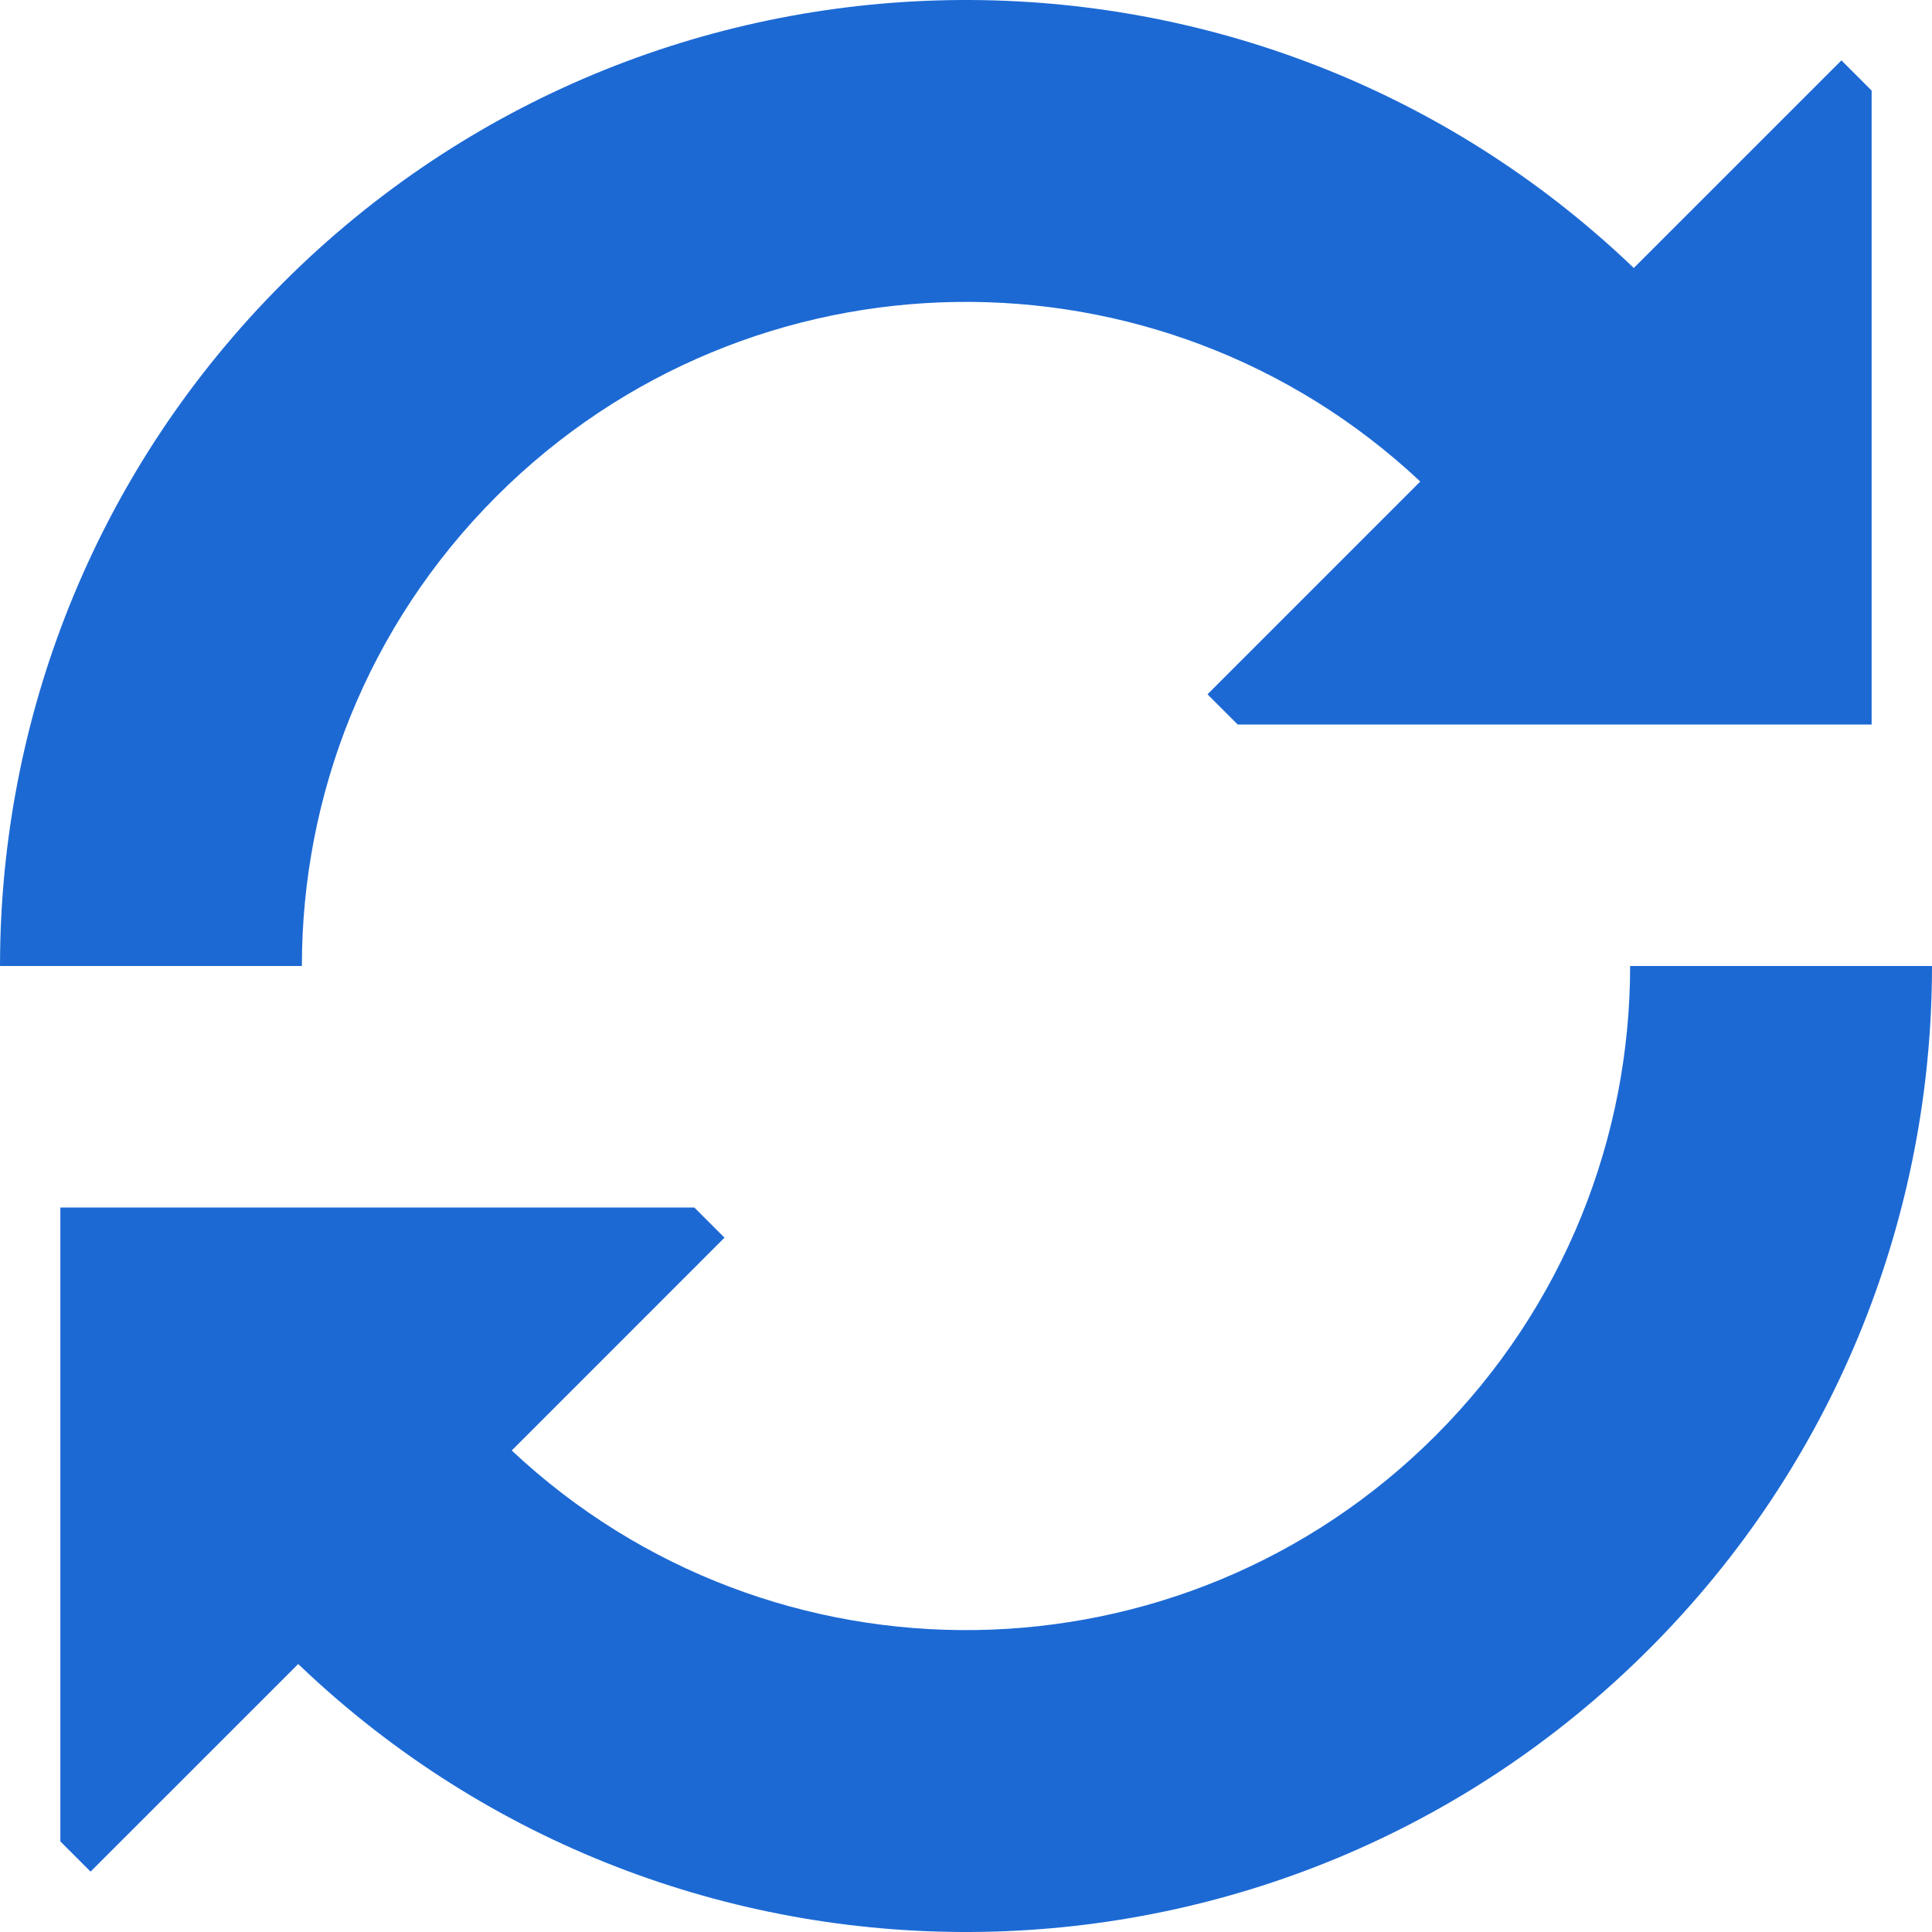
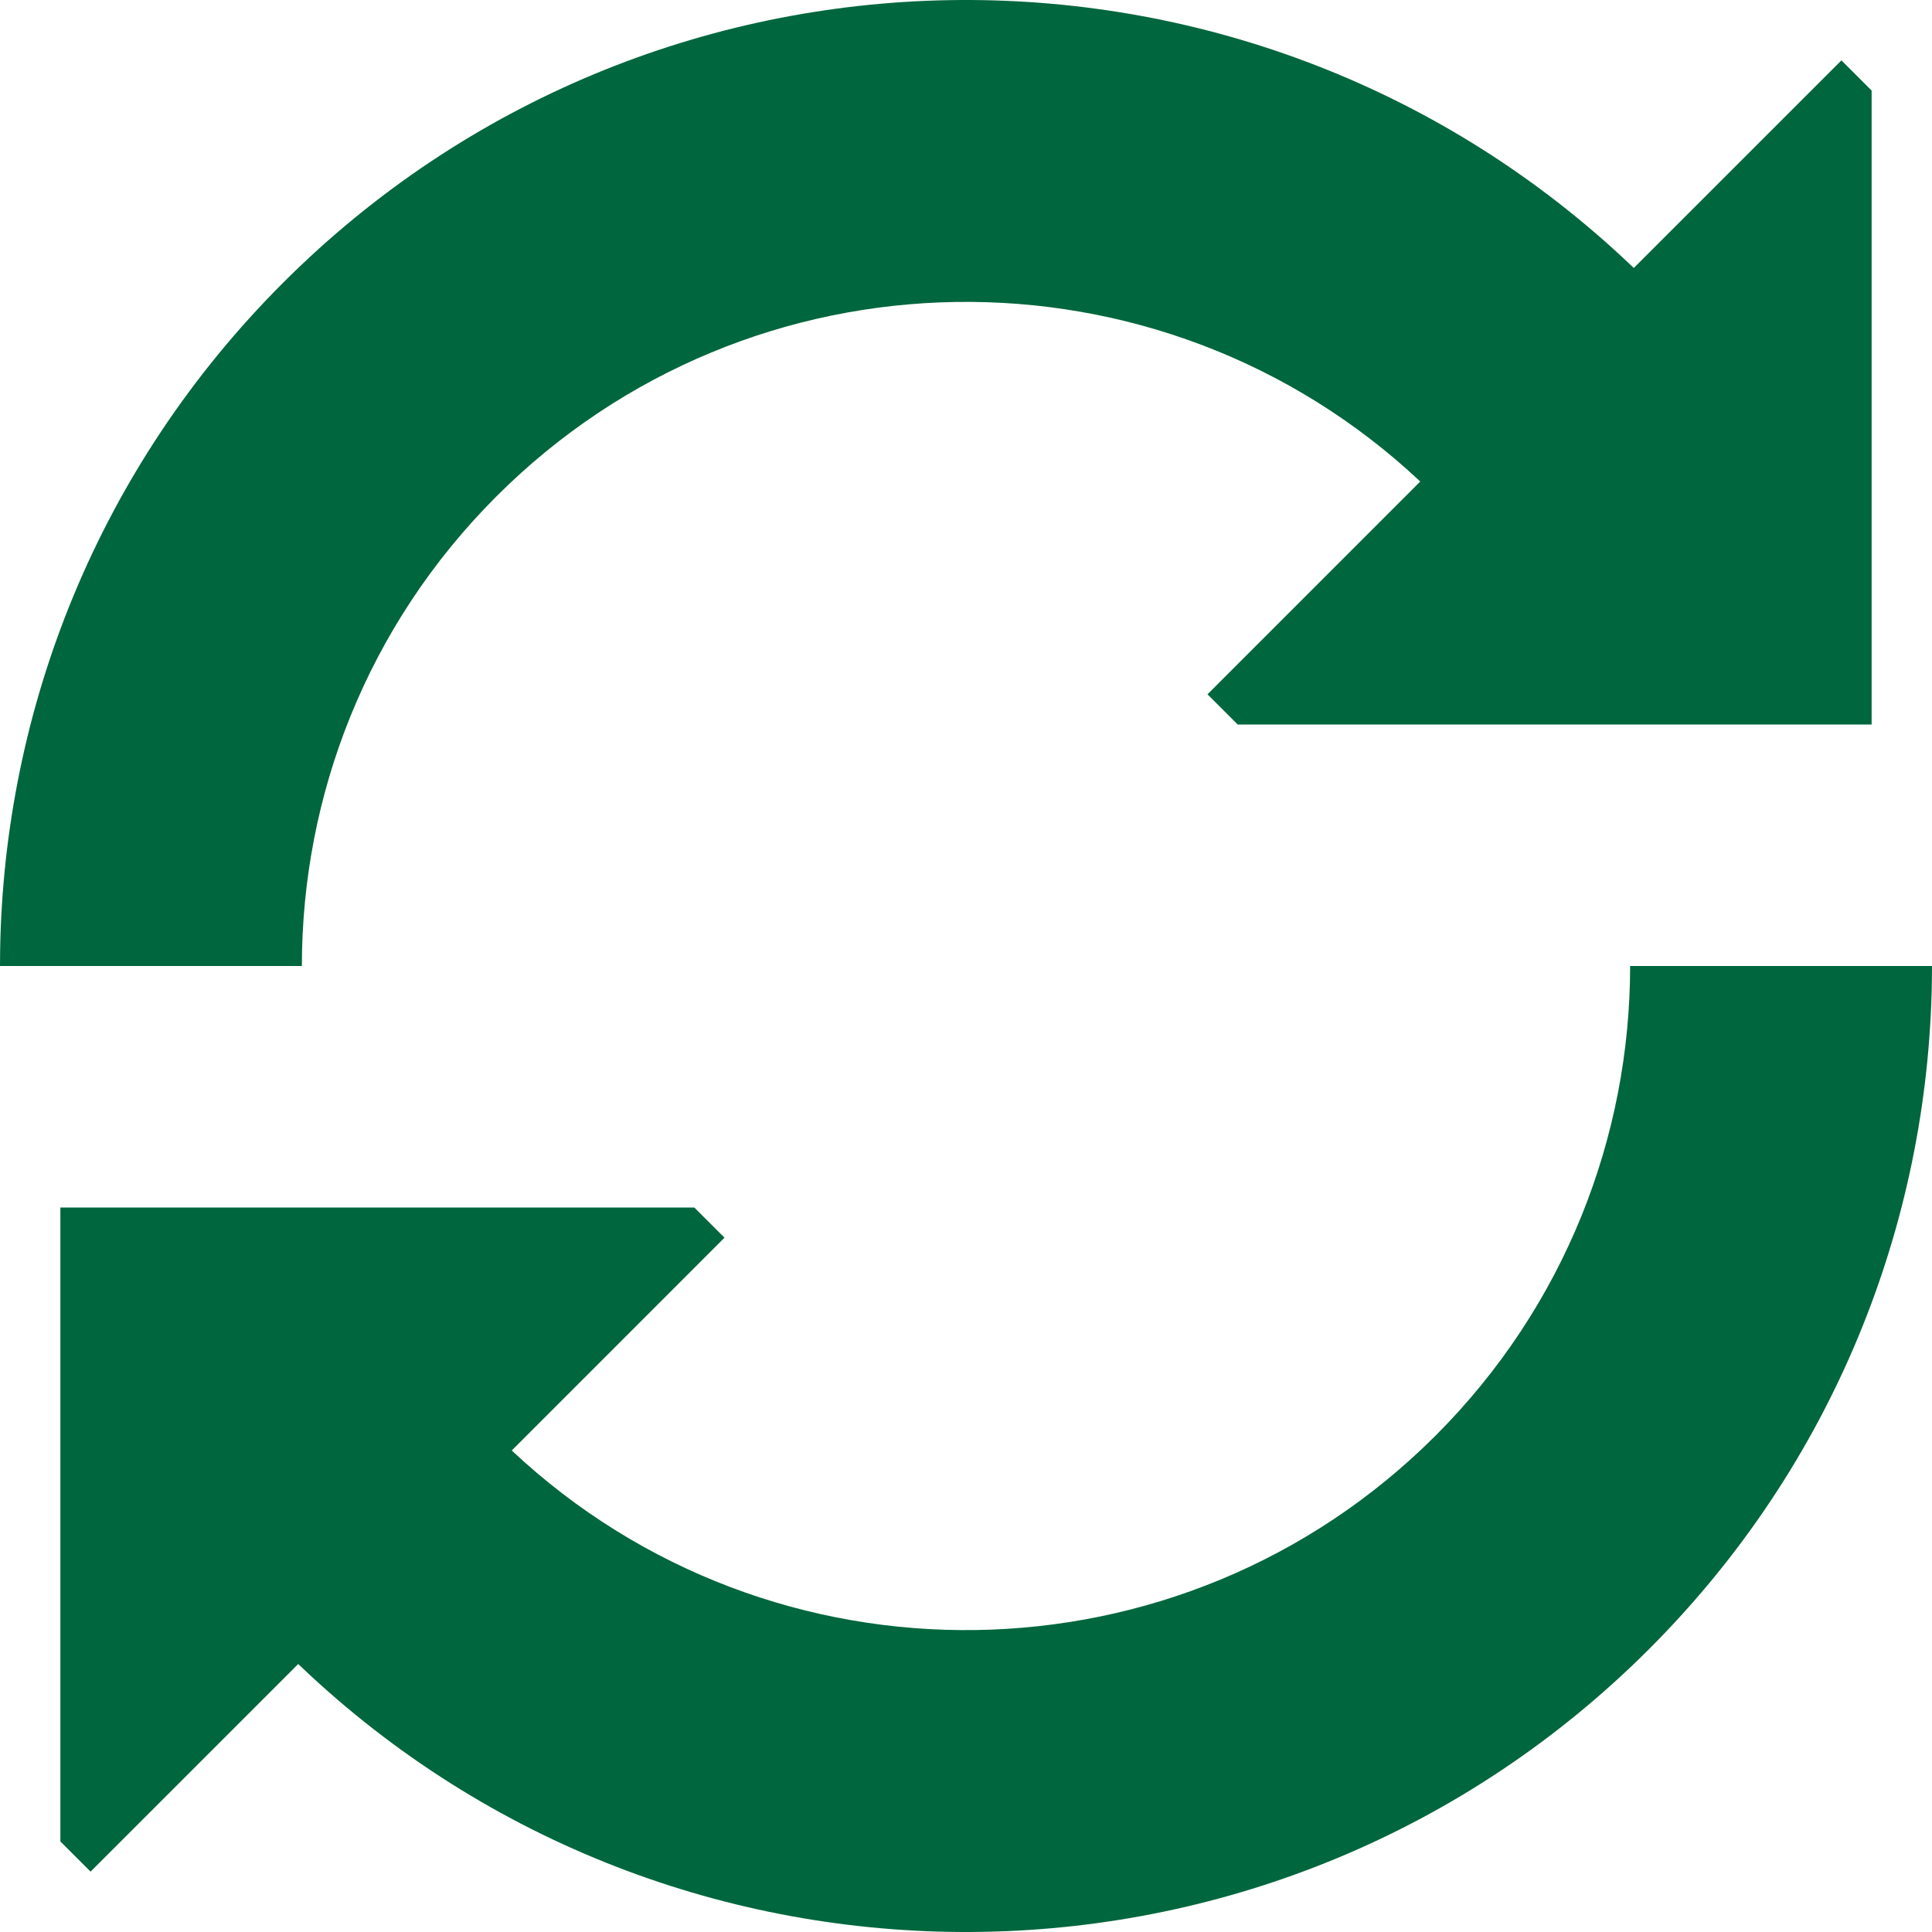
<svg xmlns="http://www.w3.org/2000/svg" width="48px" height="48px" viewBox="0 0 48 48" version="1.1">
-   <g id="PAGE" stroke="none" stroke-width="1" fill="none" fill-rule="evenodd">
-     <g id="Components" transform="translate(-1442, -1191)" fill="#1C69D4">
-       <g id="Group-2" transform="translate(970, 1131)">
-         <g id="Group-3" transform="translate(452, 40)">
-           <g id="sync" transform="translate(20, 20)">
-             <g id="10-Media/update_solid" transform="translate(0, 0)">
-               <path d="M40.591,6.658 L45.75,1.5 L46.5,2.25 L46.5,18 L30.75,18 L30,17.25 L35.286,11.963 C28.818,5.892 18.651,6.015 12.333,12.333 C9.111,15.555 7.5,19.777 7.5,24 L0,24 L0.003,23.631 C0.095,17.613 2.437,11.622 7.029,7.029 C16.184,-2.125 30.894,-2.338 40.307,6.39 L40.591,6.658 Z M7.409,41.342 L2.25,46.5 L1.5,45.75 L1.5,30 L17.25,30 L18,30.75 L12.714,36.037 C19.182,42.108 29.349,41.985 35.667,35.667 C38.889,32.445 40.5,28.223 40.5,24 L48,24 L47.997,24.369 C47.905,30.387 45.563,36.378 40.971,40.971 C31.816,50.125 17.106,50.338 7.693,41.61 L7.409,41.342 Z" id="🎨Color" />
-             </g>
-           </g>
-         </g>
-       </g>
+   <g id="Page-1" stroke="none" stroke-width="1" fill="none" fill-rule="evenodd">
+     <g id="sync" transform="translate(0, -0)" fill="#00663D" fill-rule="nonzero">
+       <path d="M40.591,6.658 L45.75,1.5 L46.5,2.25 L46.5,18 L30.75,18 L30,17.25 L35.286,11.963 C28.818,5.892 18.651,6.015 12.333,12.333 C9.111,15.555 7.5,19.777 7.5,24 L0,24 L0.003,23.631 C0.095,17.613 2.437,11.622 7.029,7.029 C16.184,-2.125 30.894,-2.338 40.307,6.39 L40.591,6.658 Z M7.409,41.342 L2.25,46.5 L1.5,45.75 L1.5,30 L17.25,30 L18,30.75 L12.714,36.037 C19.182,42.108 29.349,41.985 35.667,35.667 C38.889,32.445 40.5,28.223 40.5,24 L48,24 L47.997,24.369 C47.905,30.387 45.563,36.378 40.971,40.971 C31.816,50.125 17.106,50.338 7.693,41.61 L7.409,41.342 Z" id="🎨Color" />
    </g>
  </g>
</svg>
